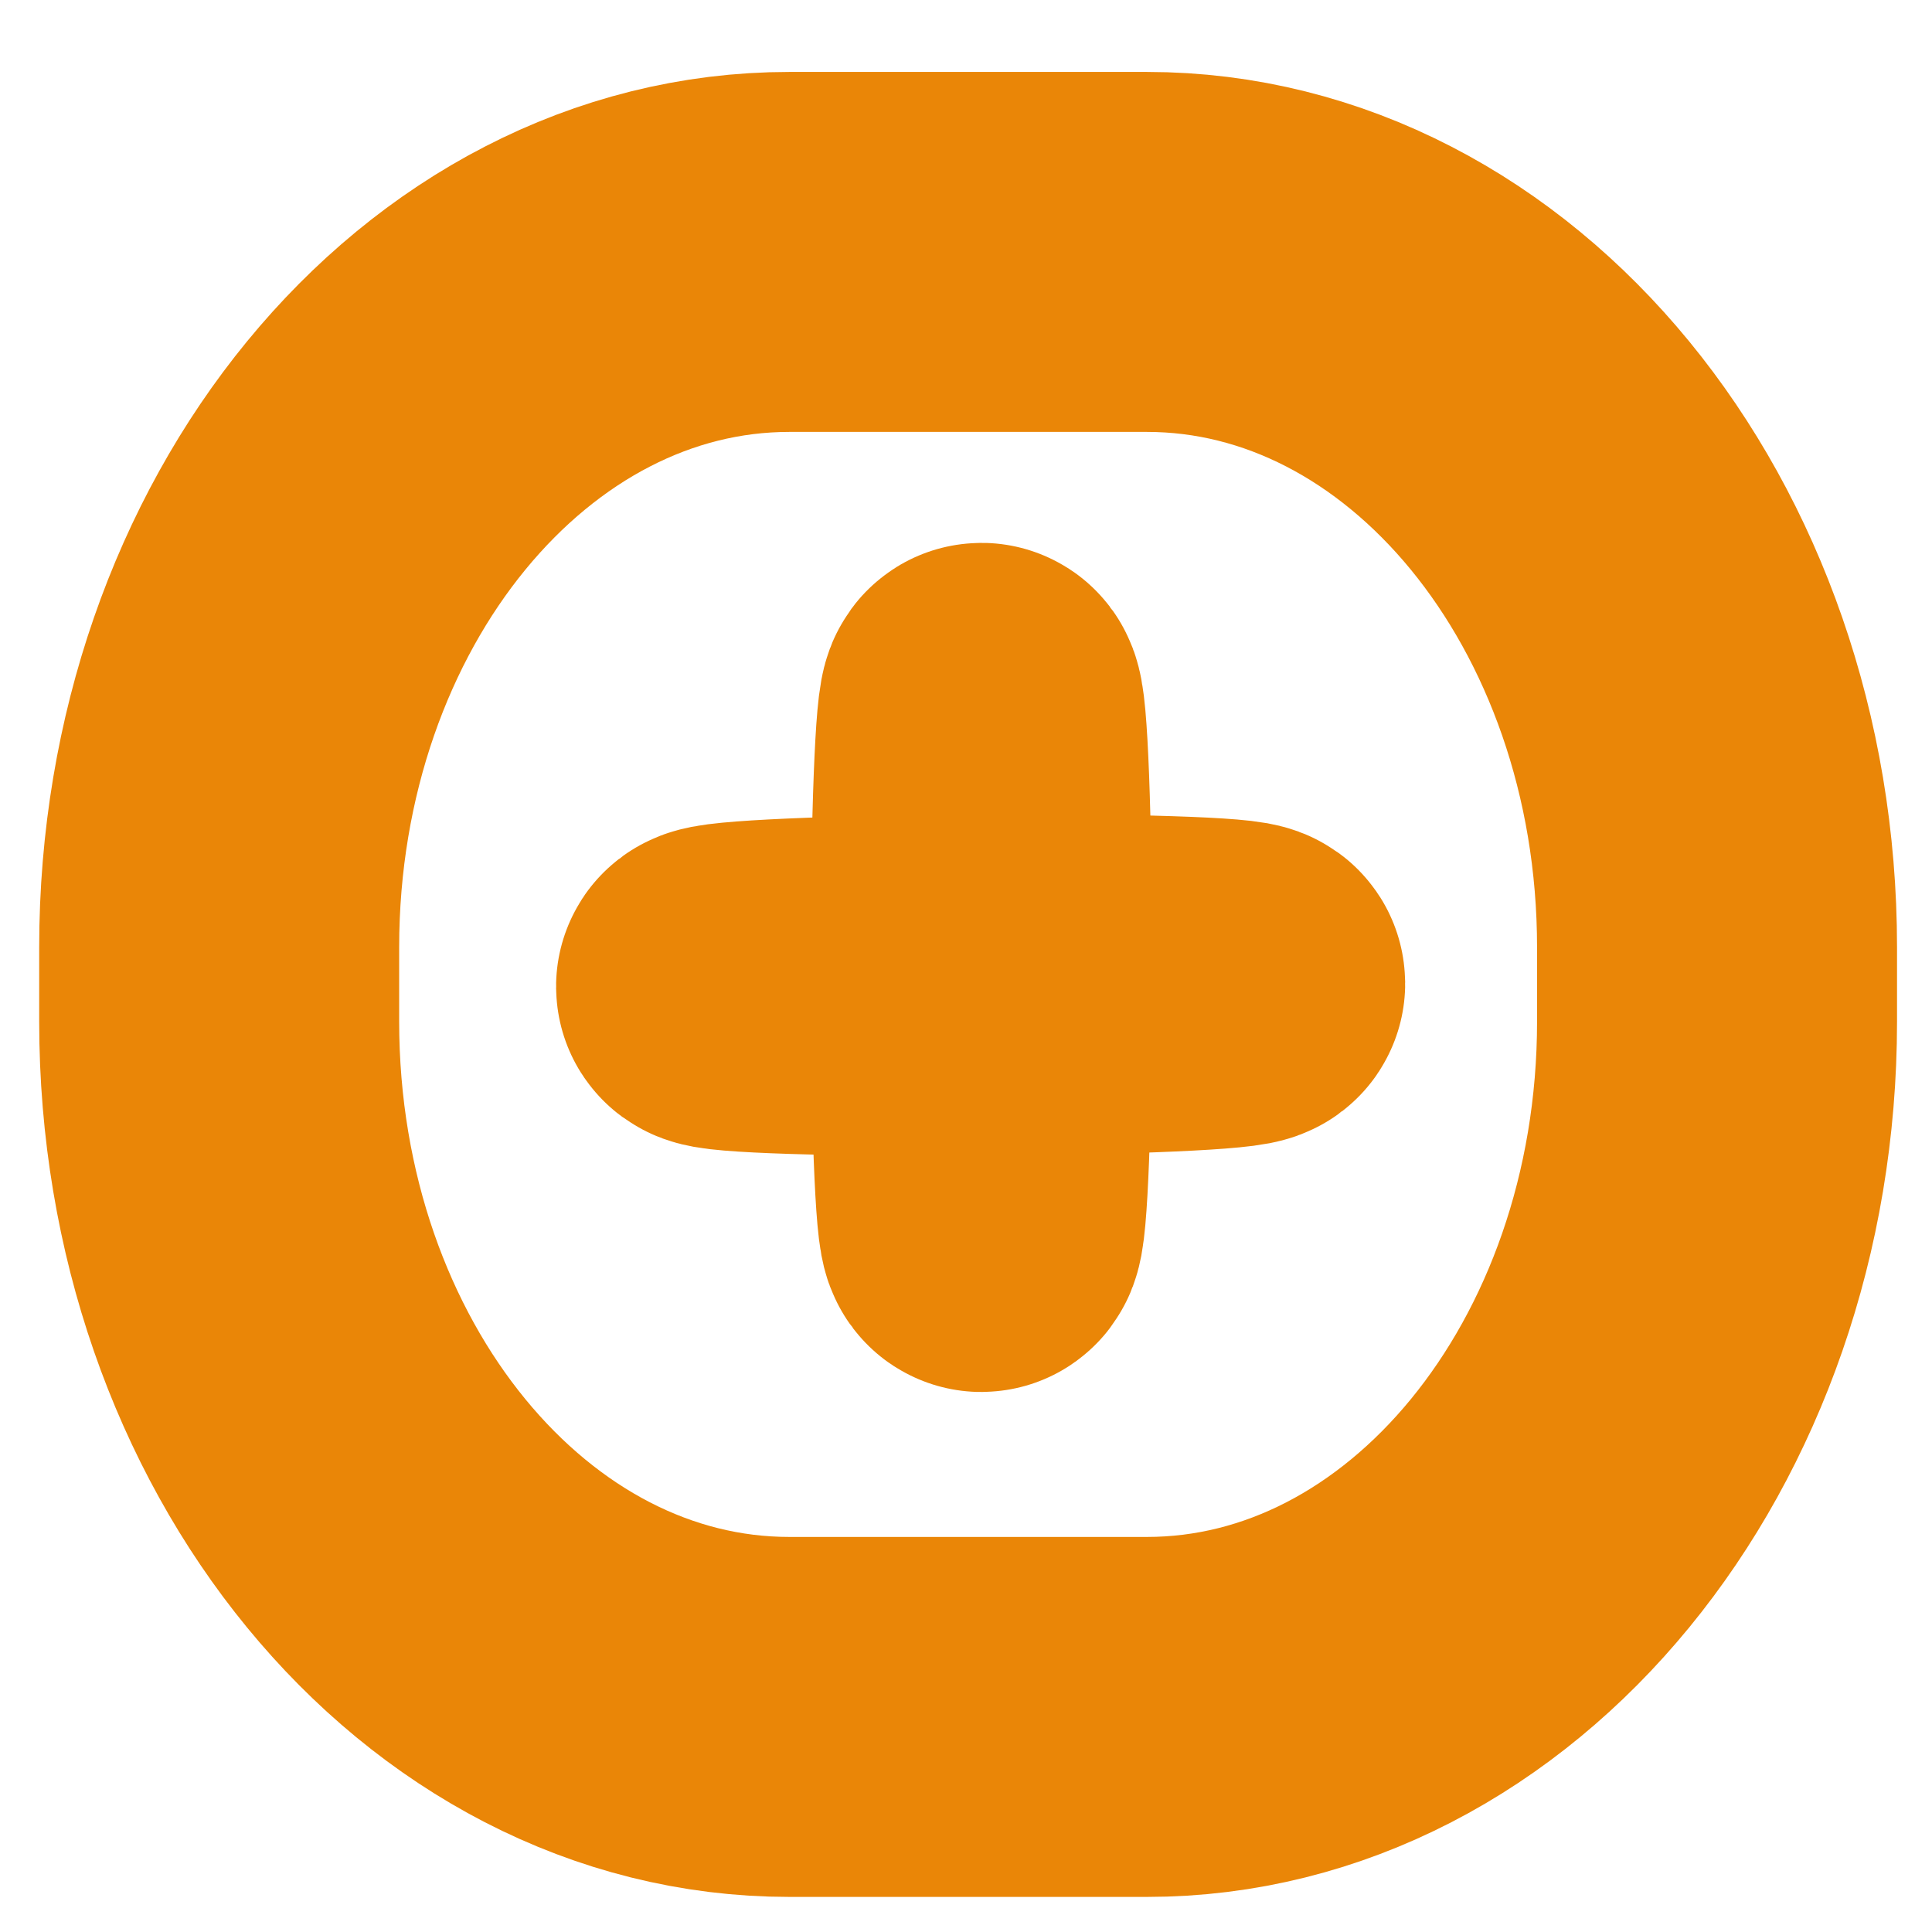
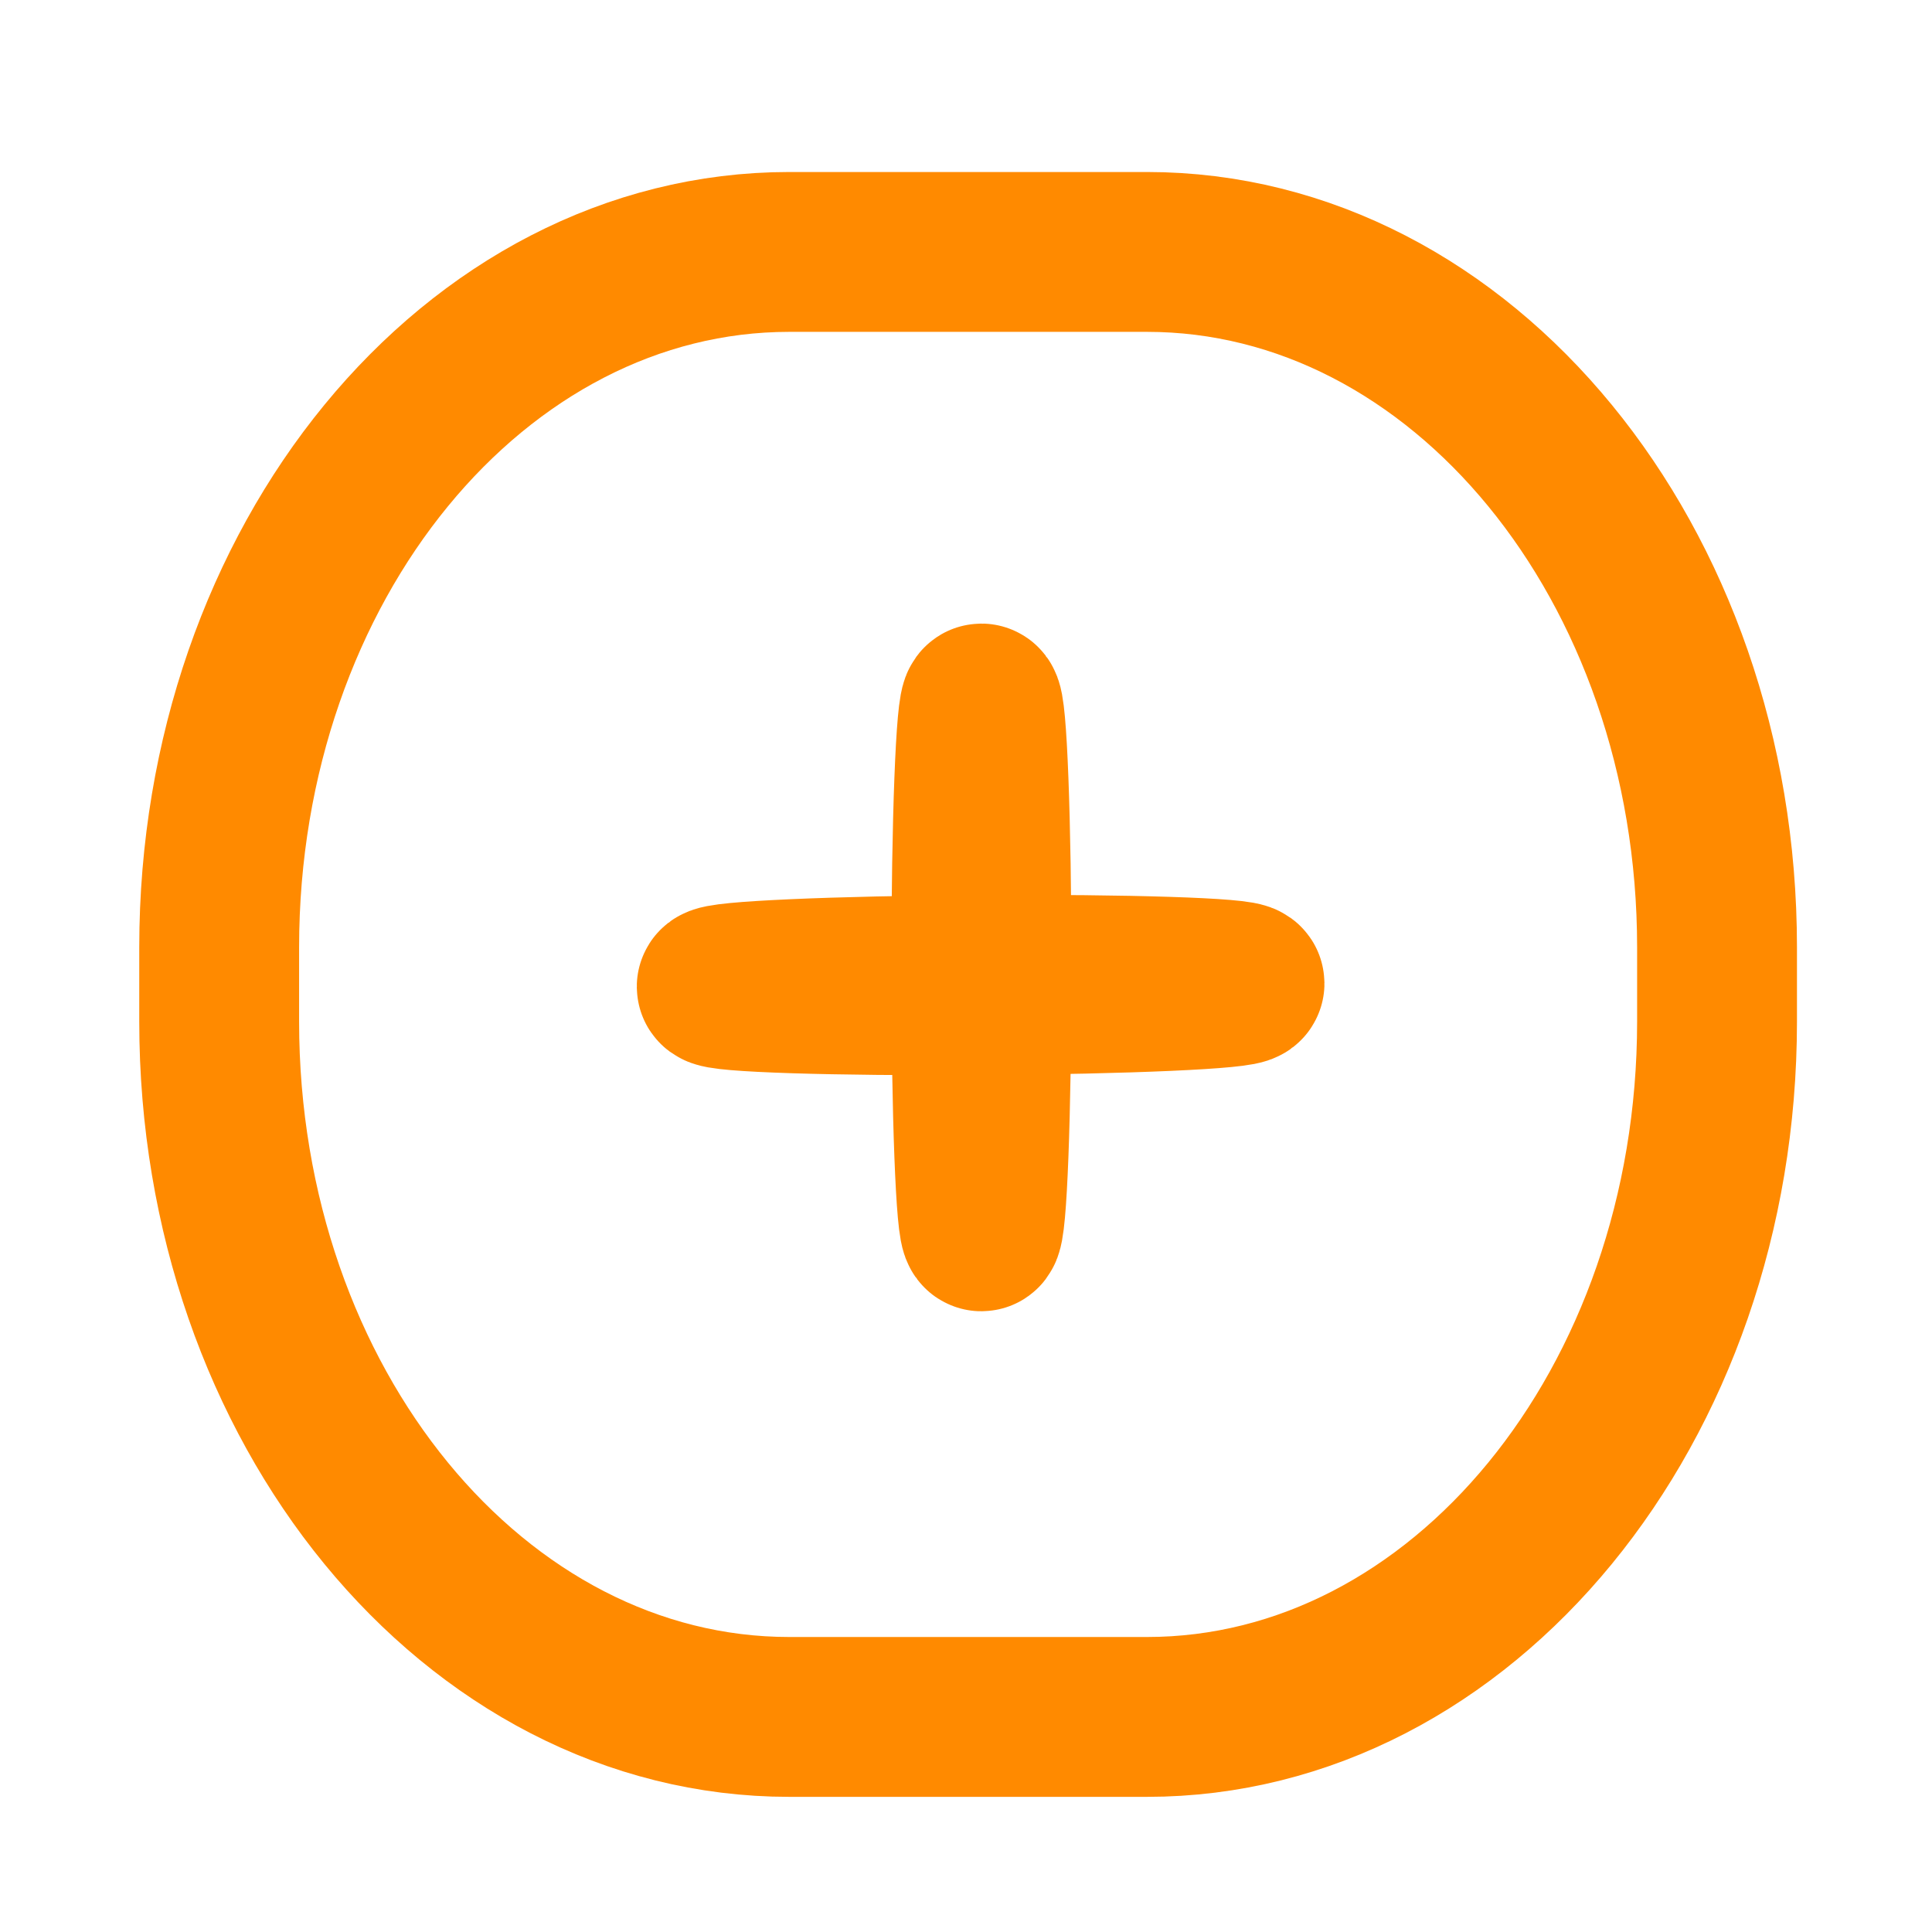
<svg xmlns="http://www.w3.org/2000/svg" width="64" height="64" viewBox="0 0 16.933 16.933" version="1.1" id="svg8">
  <defs id="defs2">
    <clipPath clipPathUnits="userSpaceOnUse" id="clipPath972">
      <path style="fill:#cc8703;fill-opacity:1;stroke:#000000;stroke-width:0.265px;stroke-linecap:butt;stroke-linejoin:miter;stroke-opacity:1" d="M 11.413,11.982 12.531,9.35 -0.616,9.858 2.295,18.744 18.849,16.247 c 0,0 3.516,-2.946 1.204,-2.019 l -2.191,0.058 -1.923,-0.129 -2.731,-0.135 -1.61,-0.393 -3.013,-0.581 1.26,-1.714 z" id="path974" />
    </clipPath>
    <clipPath clipPathUnits="userSpaceOnUse" id="clipPath978">
      <path style="fill:#cc8703;fill-opacity:1;stroke:#000000;stroke-width:0.265px;stroke-linecap:butt;stroke-linejoin:miter;stroke-opacity:1" d="m 9.54,11.747 0.6,-0.224 0.398,-0.293 0.273,-0.378 0.179,-0.444 -0.158,-1.107 c 0,0 -9.596,-8.774 -9.574,0.078 0.022,8.852 0.022,8.852 0.022,8.852 L 16.614,17.353 c 0,0 3.459,-2.923 -0.463,-3.125 l -0.754,0.66 -0.391,0.25 c 0,0 -0.159,-0.998 -1.597,-1.048 z" id="path980" />
    </clipPath>
  </defs>
  <g id="layer1">
-     <rect style="fill:none;fill-opacity:1;stroke:#ea8607;stroke-width:3.155;stroke-linecap:round;stroke-linejoin:round;stroke-miterlimit:4;stroke-dasharray:none;stroke-opacity:1;paint-order:markers stroke fill" id="rect1211" width="13.128" height="12.84" x="1.921" y="2.208" rx="4.997" ry="6.094" />
-     <rect style="fill:none;fill-opacity:1;stroke:#ea8607;stroke-width:2.816;stroke-linecap:round;stroke-linejoin:round;stroke-miterlimit:4;stroke-dasharray:none;stroke-opacity:1;paint-order:markers stroke fill" id="rect1213" width="0.177" height="4.626" x="8.513" y="6.166" rx="4.997" ry="4.626" />
-     <rect style="fill:none;fill-opacity:1;stroke:#ea8607;stroke-width:2.816;stroke-linecap:round;stroke-linejoin:round;stroke-miterlimit:4;stroke-dasharray:none;stroke-opacity:1;paint-order:markers stroke fill" id="rect1213-3" width="0.177" height="4.626" x="8.598" y="-10.854" rx="4.997" ry="4.626" transform="rotate(89.64512)" />
+     <rect style="fill:none;fill-opacity:1;stroke:#ff8a00;stroke-width:1.401;stroke-linecap:round;stroke-linejoin:round;stroke-miterlimit:4;stroke-dasharray:none;stroke-opacity:1;paint-order:markers stroke fill" id="rect1211" width="13.128" height="12.84" x="1.921" y="2.208" rx="4.997" ry="6.094" />
+     <rect style="fill:none;fill-opacity:1;stroke:#ff8a00;stroke-width:1.401;stroke-linecap:round;stroke-linejoin:round;stroke-miterlimit:4;stroke-dasharray:none;stroke-opacity:1;paint-order:markers stroke fill" id="rect1213" width="0.177" height="4.626" x="8.513" y="6.166" rx="4.997" ry="4.626" />
+     <rect style="fill:none;fill-opacity:1;stroke:#ff8a00;stroke-width:1.401;stroke-linecap:round;stroke-linejoin:round;stroke-miterlimit:4;stroke-dasharray:none;stroke-opacity:1;paint-order:markers stroke fill" id="rect1213-3" width="0.177" height="4.626" x="8.598" y="-10.854" rx="4.997" ry="4.626" transform="rotate(89.64512)" />
  </g>
</svg>
